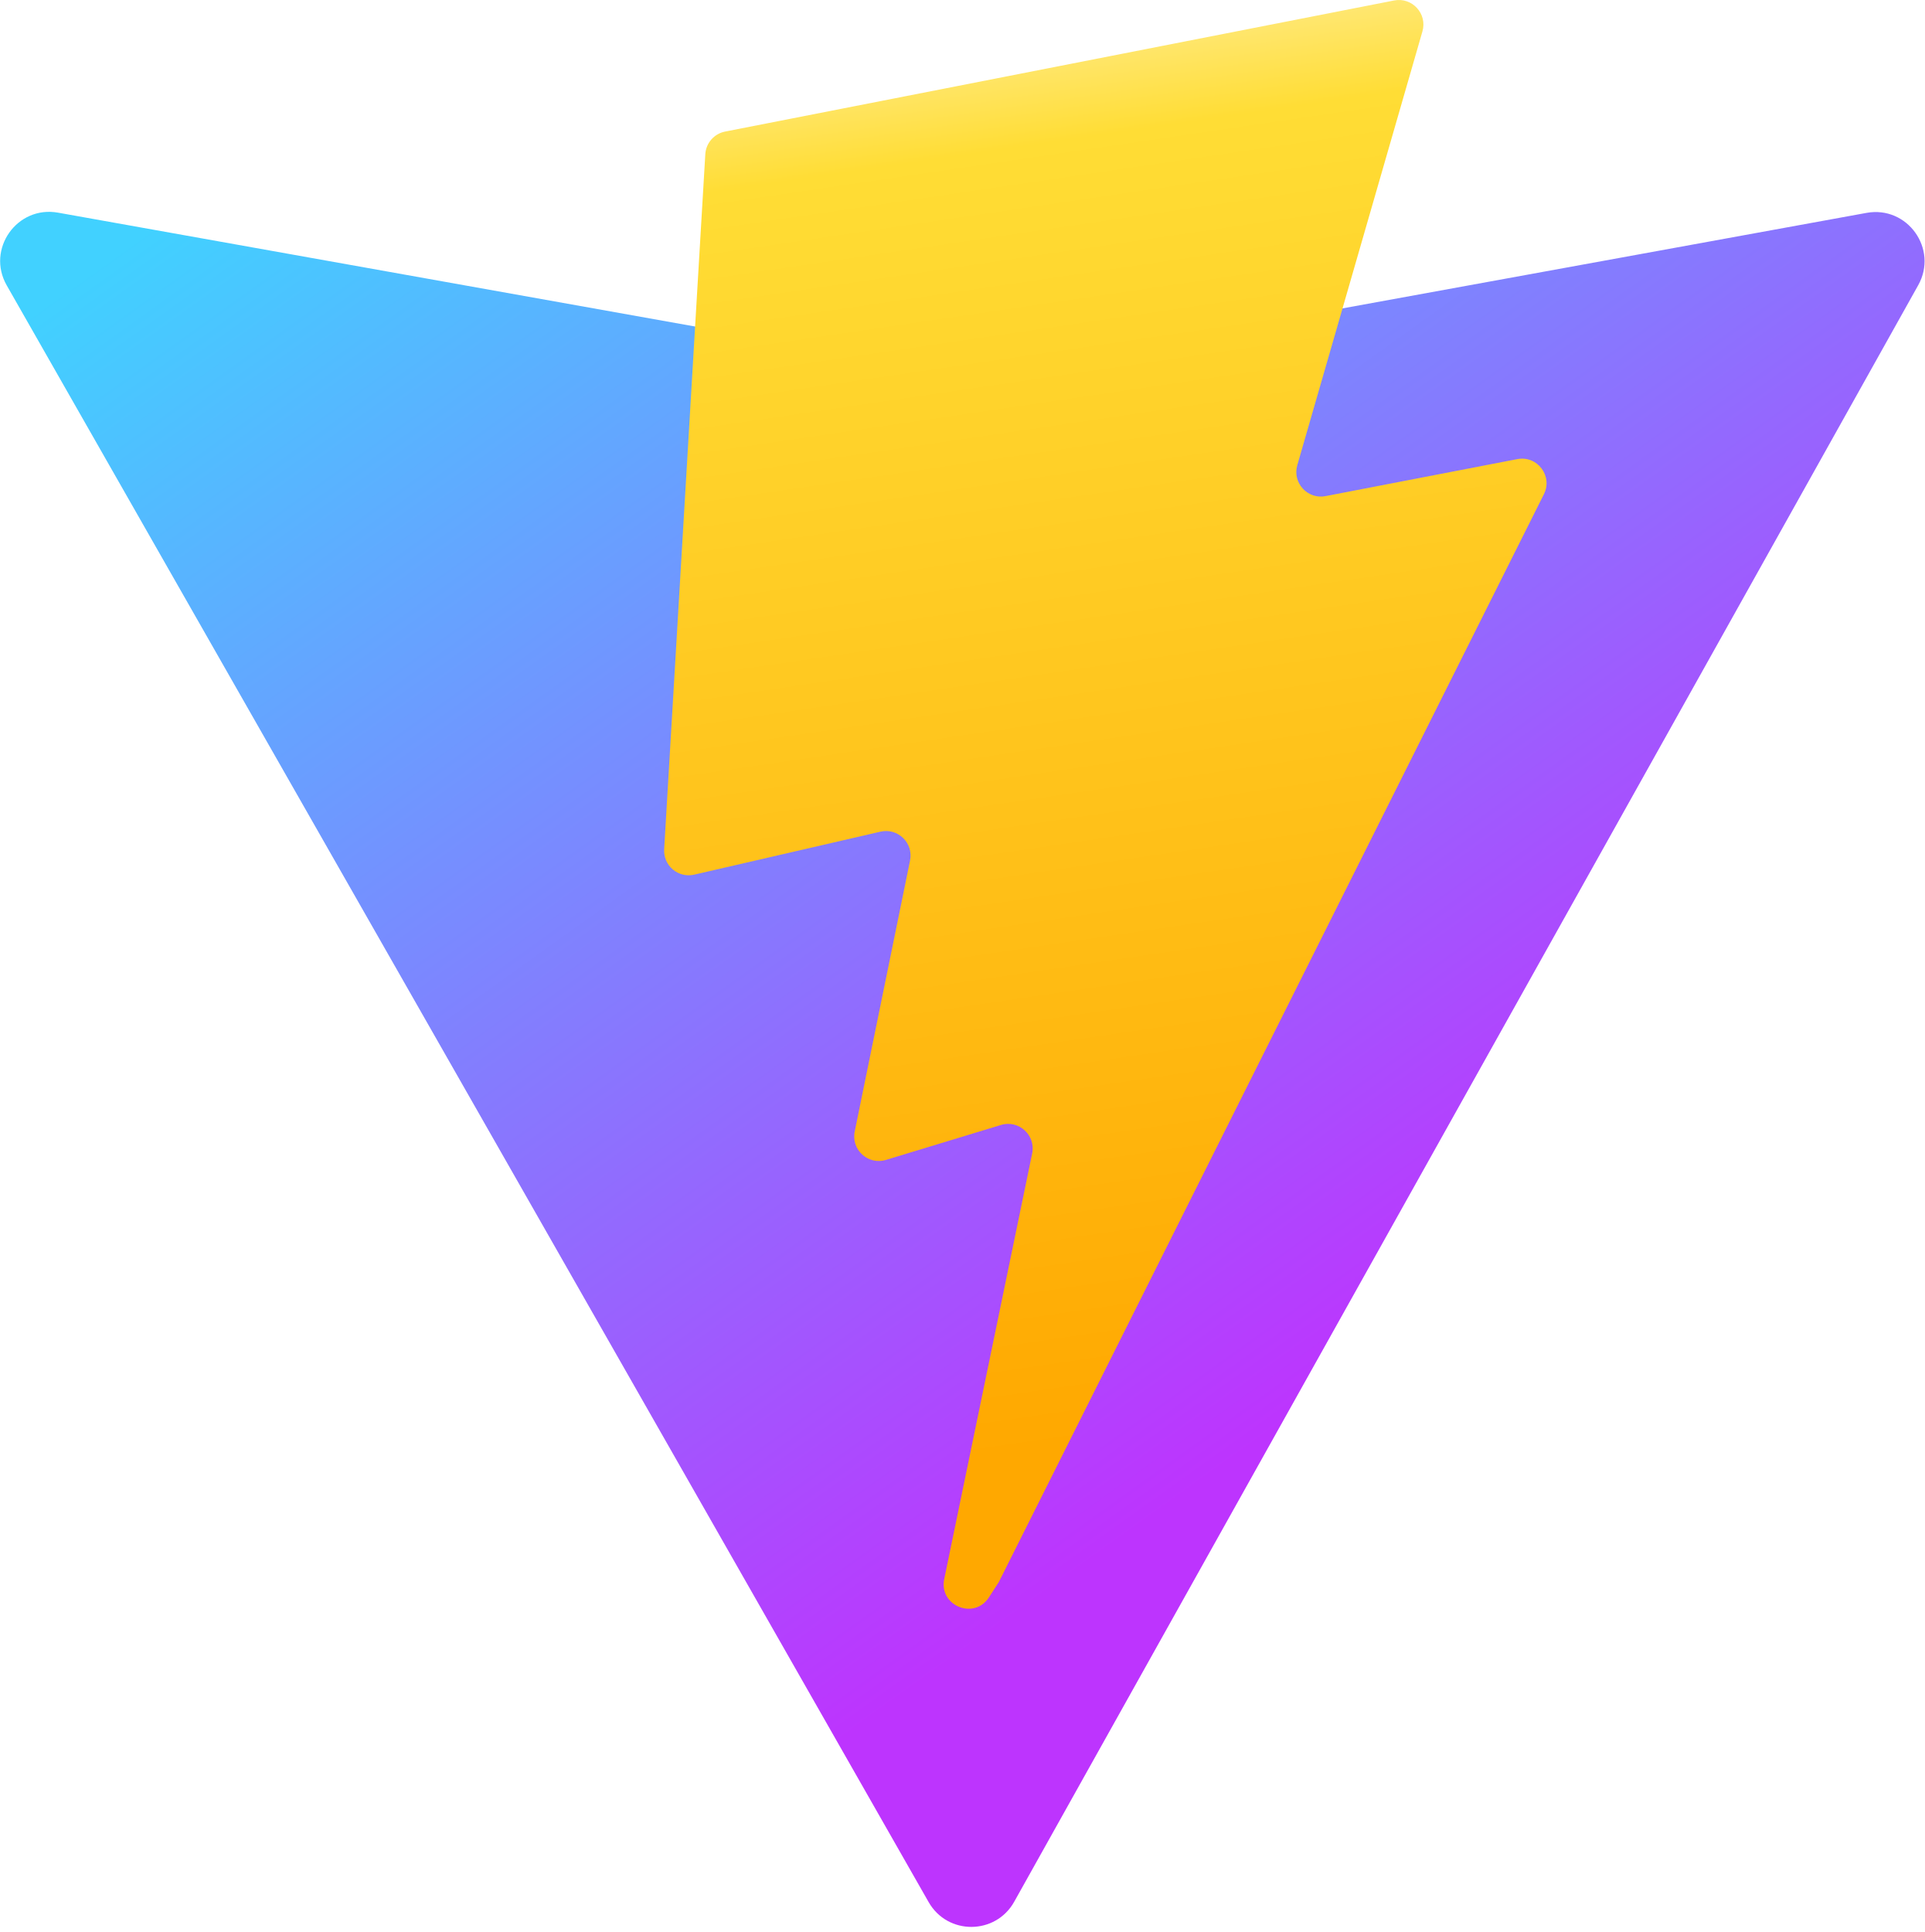
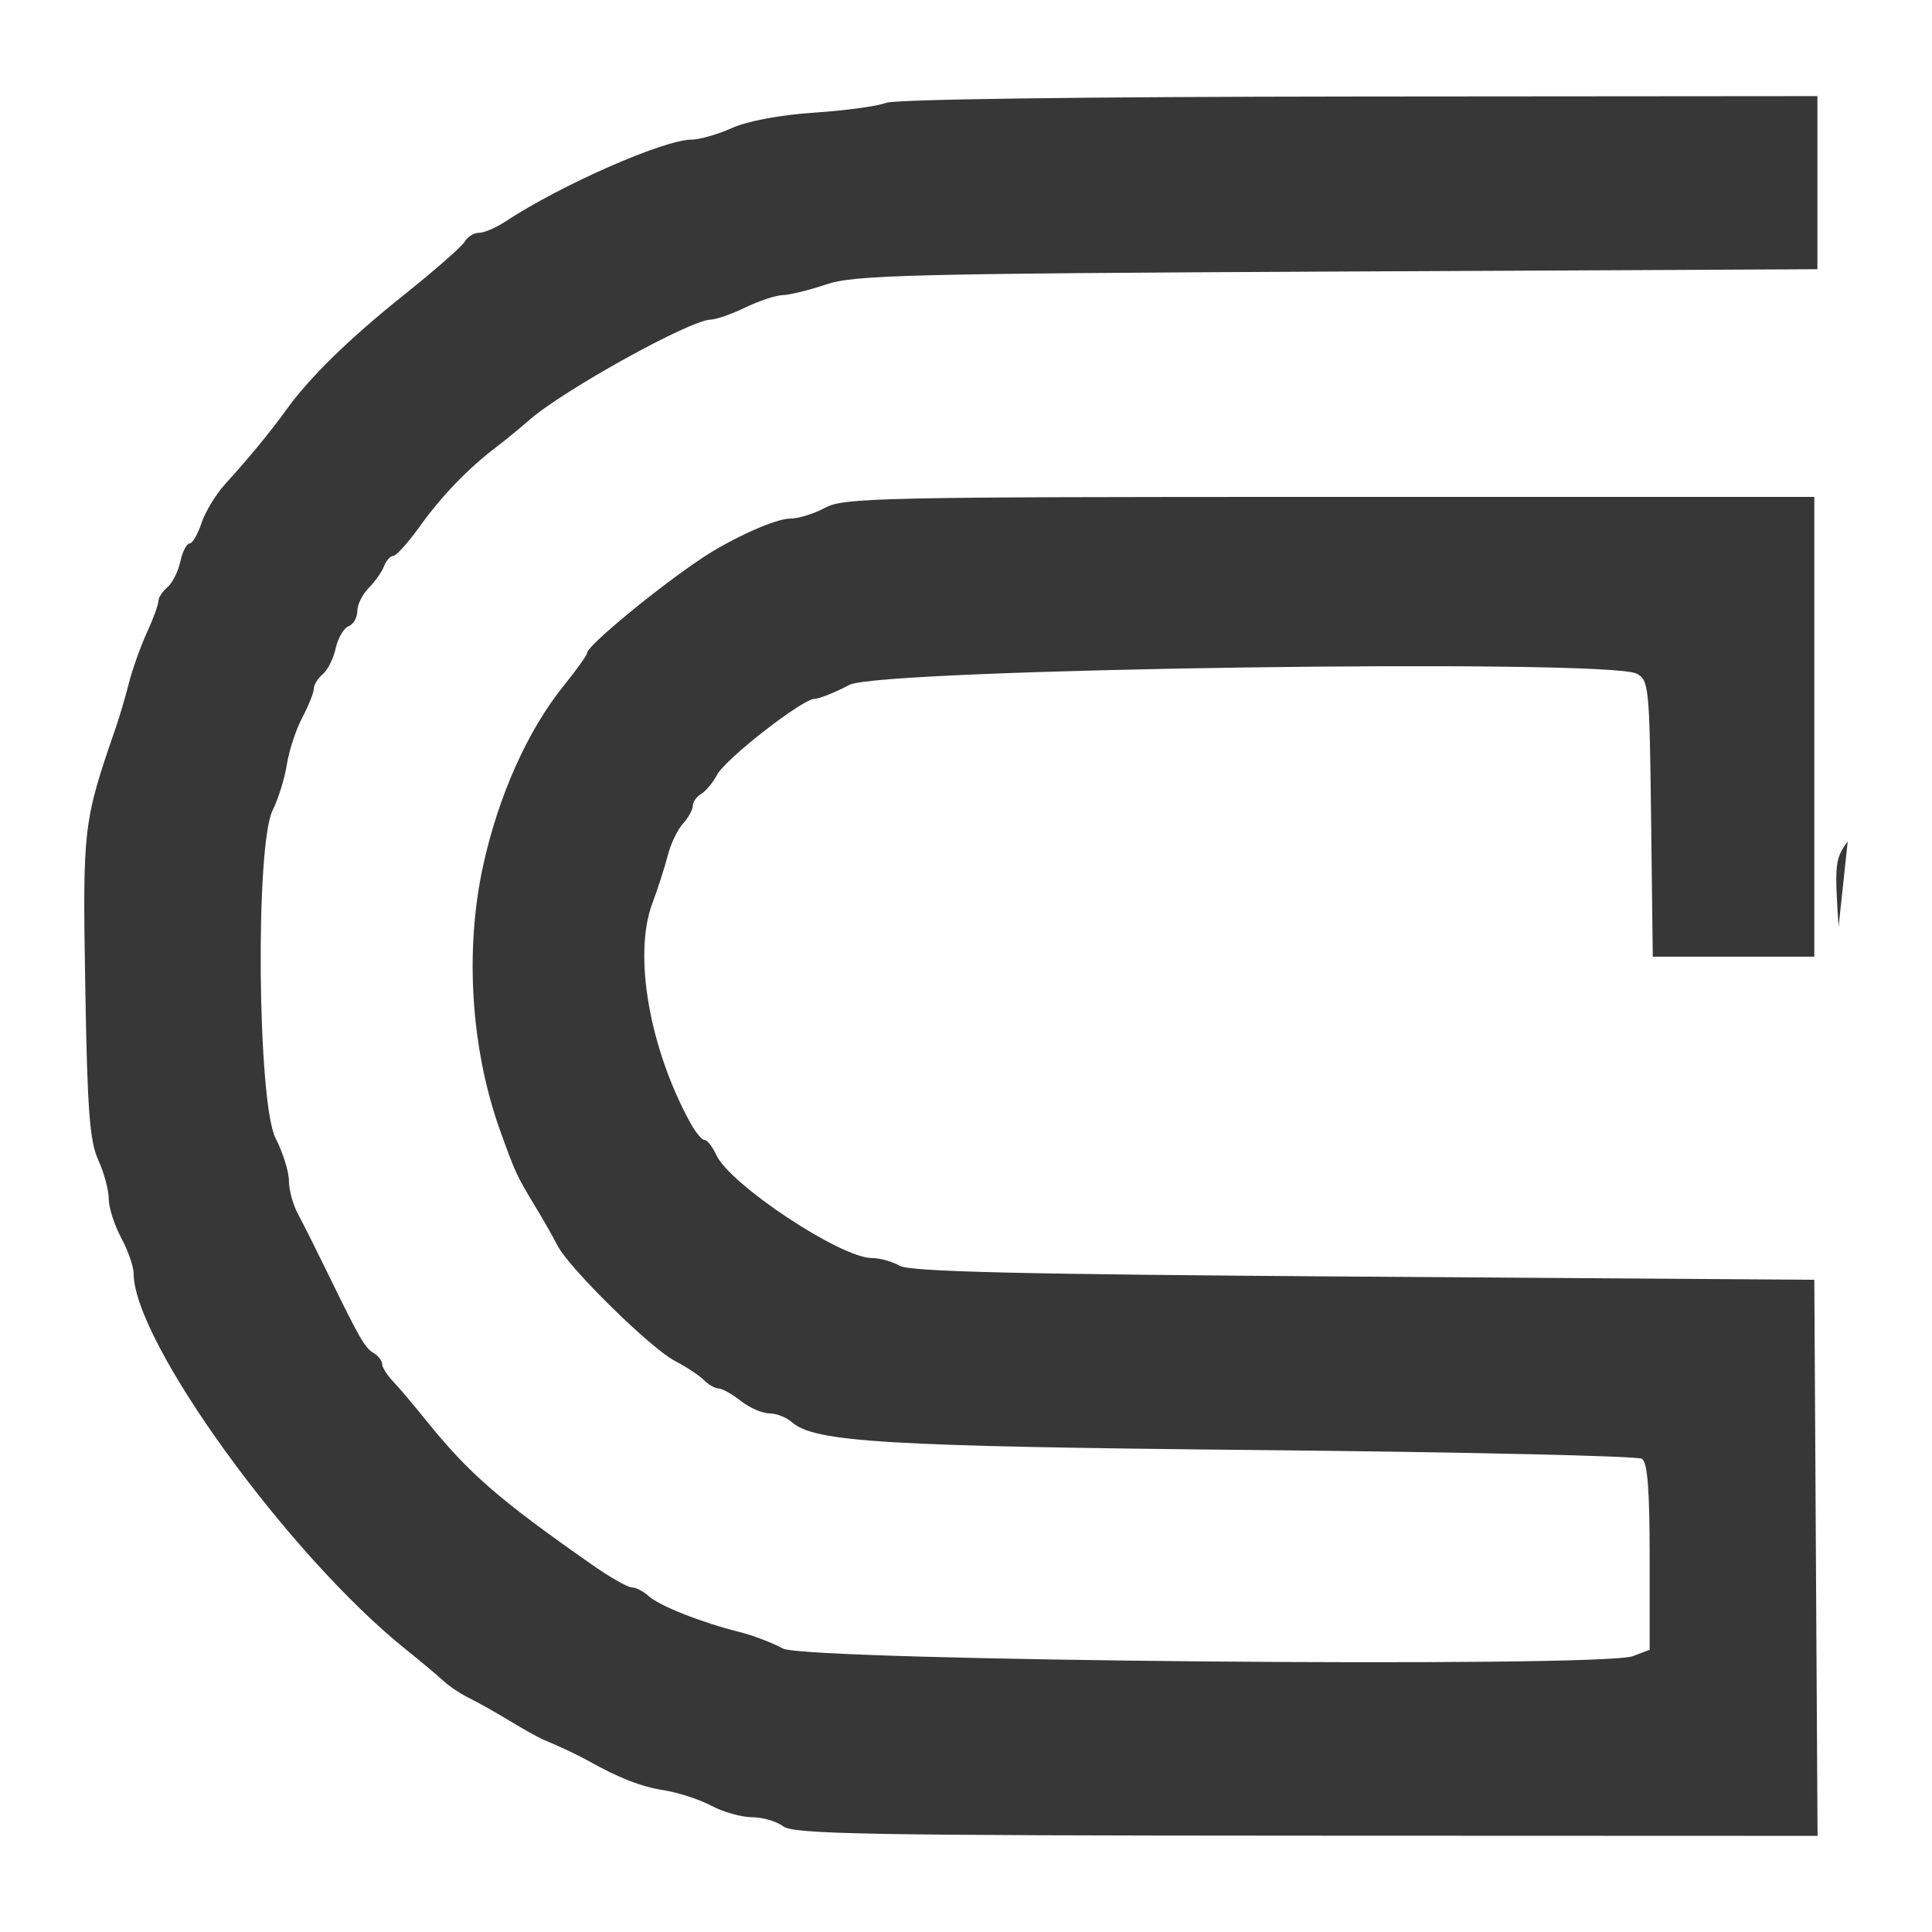
- <svg xmlns="http://www.w3.org/2000/svg" aria-hidden="true" role="img" class="iconify iconify--logos" width="31.88" height="32" preserveAspectRatio="xMidYMid meet" viewBox="0 0 256 257">
+ <svg xmlns="http://www.w3.org/2000/svg" version="1.1" width="1080" height="1080" viewBox="0 0 1080 1080" xml:space="preserve">
  <defs>
-     <linearGradient id="IconifyId1813088fe1fbc01fb466" x1="-.828%" x2="57.636%" y1="7.652%" y2="78.411%">
-       <stop offset="0%" stop-color="#41D1FF" />
-       <stop offset="100%" stop-color="#BD34FE" />
-     </linearGradient>
-     <linearGradient id="IconifyId1813088fe1fbc01fb467" x1="43.376%" x2="50.316%" y1="2.242%" y2="89.03%">
-       <stop offset="0%" stop-color="#FFEA83" />
-       <stop offset="8.333%" stop-color="#FFDD35" />
-       <stop offset="100%" stop-color="#FFA800" />
-     </linearGradient>
-   </defs>
-   <path fill="url(#IconifyId1813088fe1fbc01fb466)" d="M255.153 37.938L134.897 252.976c-2.483 4.44-8.862 4.466-11.382.048L.875 37.958c-2.746-4.814 1.371-10.646 6.827-9.67l120.385 21.517a6.537 6.537 0 0 0 2.322-.004l117.867-21.483c5.438-.991 9.574 4.796 6.877 9.62Z" />
-   <path fill="url(#IconifyId1813088fe1fbc01fb467)" d="M185.432.063L96.44 17.501a3.268 3.268 0 0 0-2.634 3.014l-5.474 92.456a3.268 3.268 0 0 0 3.997 3.378l24.777-5.718c2.318-.535 4.413 1.507 3.936 3.838l-7.361 36.047c-.495 2.426 1.782 4.5 4.151 3.78l15.304-4.649c2.372-.72 4.652 1.36 4.15 3.788l-11.698 56.621c-.732 3.542 3.979 5.473 5.943 2.437l1.313-2.028l72.516-144.72c1.215-2.423-.88-5.186-3.54-4.672l-25.505 4.922c-2.396.462-4.435-1.77-3.759-4.114l16.646-57.705c.677-2.35-1.37-4.583-3.769-4.113Z" />
+ </defs>
+   <g transform="matrix(1 0 0 1 540 540)" id="d2b84965-ea8e-48e3-b295-4e5283778902">
+     <rect style="stroke: none; stroke-width: 1; stroke-dasharray: none; stroke-linecap: butt; stroke-dashoffset: 0; stroke-linejoin: miter; stroke-miterlimit: 4; fill: rgb(255,255,255); fill-rule: nonzero; opacity: 1; visibility: hidden;" vector-effect="non-scaling-stroke" x="-540" y="-540" rx="0" ry="0" width="1080" height="1080" />
+   </g>
+   <g transform="matrix(1 0 0 1 540 540)" id="dd4c016c-dd2b-416e-937e-25df71602f83">
+ </g>
+   <g transform="matrix(20.84 0 0 20.84 540 540)" id="path0">
+     <path style="stroke: none; stroke-width: 1; stroke-dasharray: none; stroke-linecap: butt; stroke-dashoffset: 0; stroke-linejoin: miter; stroke-miterlimit: 4; fill: rgb(55,55,55); fill-rule: evenodd; opacity: 1;" transform=" translate(-35.49, -31.83)" d="M 33.346 8.677 C 33.126 8.765 32.264 8.883 31.429 8.939 C 30.511 9 29.636 9.163 29.212 9.352 C 28.828 9.523 28.342 9.663 28.132 9.663 C 27.386 9.663 24.612 10.884 23.127 11.865 C 22.878 12.029 22.563 12.163 22.427 12.163 C 22.29 12.163 22.118 12.269 22.045 12.398 C 21.972 12.527 21.238 13.171 20.415 13.828 C 18.93 15.015 17.885 16.037 17.245 16.928 C 16.843 17.488 16.239 18.221 15.621 18.9 C 15.37 19.176 15.082 19.648 14.983 19.949 C 14.884 20.25 14.739 20.497 14.662 20.497 C 14.585 20.497 14.473 20.716 14.414 20.985 C 14.355 21.254 14.199 21.563 14.068 21.672 C 13.936 21.781 13.828 21.947 13.828 22.04 C 13.828 22.134 13.688 22.518 13.515 22.895 C 13.343 23.272 13.127 23.88 13.034 24.247 C 12.941 24.613 12.787 25.138 12.692 25.413 C 11.808 27.97 11.794 28.09 11.865 32.361 C 11.921 35.703 11.982 36.522 12.214 37.033 C 12.369 37.374 12.495 37.843 12.495 38.075 C 12.495 38.308 12.645 38.778 12.828 39.12 C 13.012 39.462 13.162 39.891 13.162 40.073 C 13.162 41.902 17.322 47.647 20.47 50.166 C 20.869 50.486 21.319 50.863 21.47 51.004 C 21.621 51.146 21.933 51.354 22.162 51.466 C 22.391 51.578 22.878 51.852 23.245 52.075 C 23.612 52.298 24.024 52.528 24.162 52.586 C 24.61 52.774 25.073 52.991 25.328 53.134 C 26.187 53.614 26.773 53.844 27.384 53.939 C 27.766 53.999 28.34 54.186 28.659 54.355 C 28.979 54.525 29.471 54.663 29.752 54.663 C 30.034 54.663 30.41 54.773 30.588 54.908 C 30.866 55.118 32.831 55.153 44.622 55.158 L 58.332 55.163 L 58.288 47.705 L 58.245 40.247 L 46.162 40.163 C 36.928 40.1 33.992 40.031 33.714 39.872 C 33.514 39.757 33.176 39.663 32.963 39.663 C 32.127 39.663 29.151 37.689 28.789 36.894 C 28.69 36.676 28.549 36.497 28.477 36.497 C 28.405 36.497 28.234 36.29 28.096 36.038 C 26.998 34.034 26.563 31.534 27.072 30.163 C 27.226 29.751 27.414 29.164 27.492 28.859 C 27.569 28.555 27.751 28.174 27.897 28.013 C 28.043 27.852 28.162 27.636 28.162 27.533 C 28.162 27.431 28.263 27.287 28.387 27.213 C 28.511 27.14 28.701 26.912 28.809 26.707 C 29.035 26.276 31.104 24.663 31.431 24.663 C 31.552 24.663 31.972 24.495 32.365 24.288 C 33.188 23.856 52.715 23.579 53.481 23.989 C 53.807 24.163 53.824 24.339 53.867 27.876 L 53.912 31.58 L 56.078 31.58 L 58.245 31.58 L 58.245 25.413 L 58.245 19.247 L 45.245 19.247 C 33.178 19.247 32.207 19.268 31.712 19.538 C 31.418 19.699 30.991 19.83 30.762 19.83 C 30.384 19.83 29.226 20.349 28.433 20.873 C 27.253 21.653 25.328 23.238 25.328 23.429 C 25.328 23.487 25.047 23.882 24.703 24.307 C 23.735 25.504 22.948 27.261 22.537 29.141 C 22.04 31.416 22.21 34.062 22.994 36.247 C 23.393 37.358 23.445 37.472 23.916 38.247 C 24.139 38.613 24.417 39.101 24.533 39.33 C 24.839 39.93 27.036 42.09 27.681 42.423 C 27.982 42.579 28.331 42.809 28.457 42.935 C 28.583 43.061 28.762 43.163 28.856 43.163 C 28.949 43.163 29.216 43.313 29.45 43.497 C 29.683 43.68 30.026 43.83 30.213 43.83 C 30.399 43.83 30.67 43.935 30.815 44.063 C 31.425 44.604 33.303 44.716 43.412 44.815 C 48.912 44.869 53.505 44.974 53.62 45.048 C 53.771 45.146 53.828 45.865 53.828 47.677 L 53.828 50.172 L 53.38 50.342 C 52.54 50.661 31.181 50.47 30.578 50.138 C 30.303 49.986 29.778 49.786 29.412 49.694 C 28.387 49.437 27.273 48.996 26.982 48.734 C 26.837 48.603 26.63 48.497 26.522 48.497 C 26.414 48.497 25.932 48.222 25.452 47.885 C 22.937 46.125 22.152 45.44 20.981 43.986 C 20.668 43.596 20.28 43.139 20.12 42.971 C 19.96 42.802 19.828 42.592 19.828 42.505 C 19.828 42.418 19.727 42.287 19.603 42.213 C 19.365 42.072 19.233 41.843 18.358 40.049 C 18.053 39.424 17.697 38.714 17.566 38.471 C 17.435 38.228 17.328 37.831 17.328 37.589 C 17.328 37.348 17.167 36.834 16.97 36.448 C 16.484 35.496 16.423 28.593 16.892 27.652 C 17.044 27.348 17.215 26.795 17.273 26.423 C 17.331 26.051 17.518 25.485 17.687 25.166 C 17.856 24.846 17.995 24.499 17.995 24.395 C 17.995 24.29 18.103 24.115 18.234 24.006 C 18.366 23.896 18.523 23.582 18.583 23.307 C 18.644 23.032 18.799 22.767 18.927 22.718 C 19.056 22.668 19.162 22.486 19.162 22.312 C 19.162 22.139 19.299 21.86 19.466 21.692 C 19.633 21.525 19.819 21.262 19.878 21.109 C 19.936 20.956 20.049 20.83 20.128 20.83 C 20.207 20.83 20.527 20.474 20.839 20.038 C 21.423 19.222 22.125 18.494 22.887 17.913 C 23.128 17.73 23.522 17.407 23.763 17.195 C 24.679 16.389 28.083 14.503 28.642 14.491 C 28.79 14.488 29.212 14.34 29.578 14.163 C 29.945 13.986 30.395 13.838 30.578 13.834 C 30.762 13.83 31.287 13.7 31.745 13.546 C 32.491 13.295 33.931 13.258 45.453 13.202 L 58.328 13.14 L 58.328 10.818 L 58.328 8.497 L 46.037 8.507 C 38.619 8.514 33.587 8.581 33.346 8.677 M 59.141 28.489 C 58.8 28.95 58.785 29.093 58.896 30.78" stroke-linecap="round" />
+   </g>
</svg>
